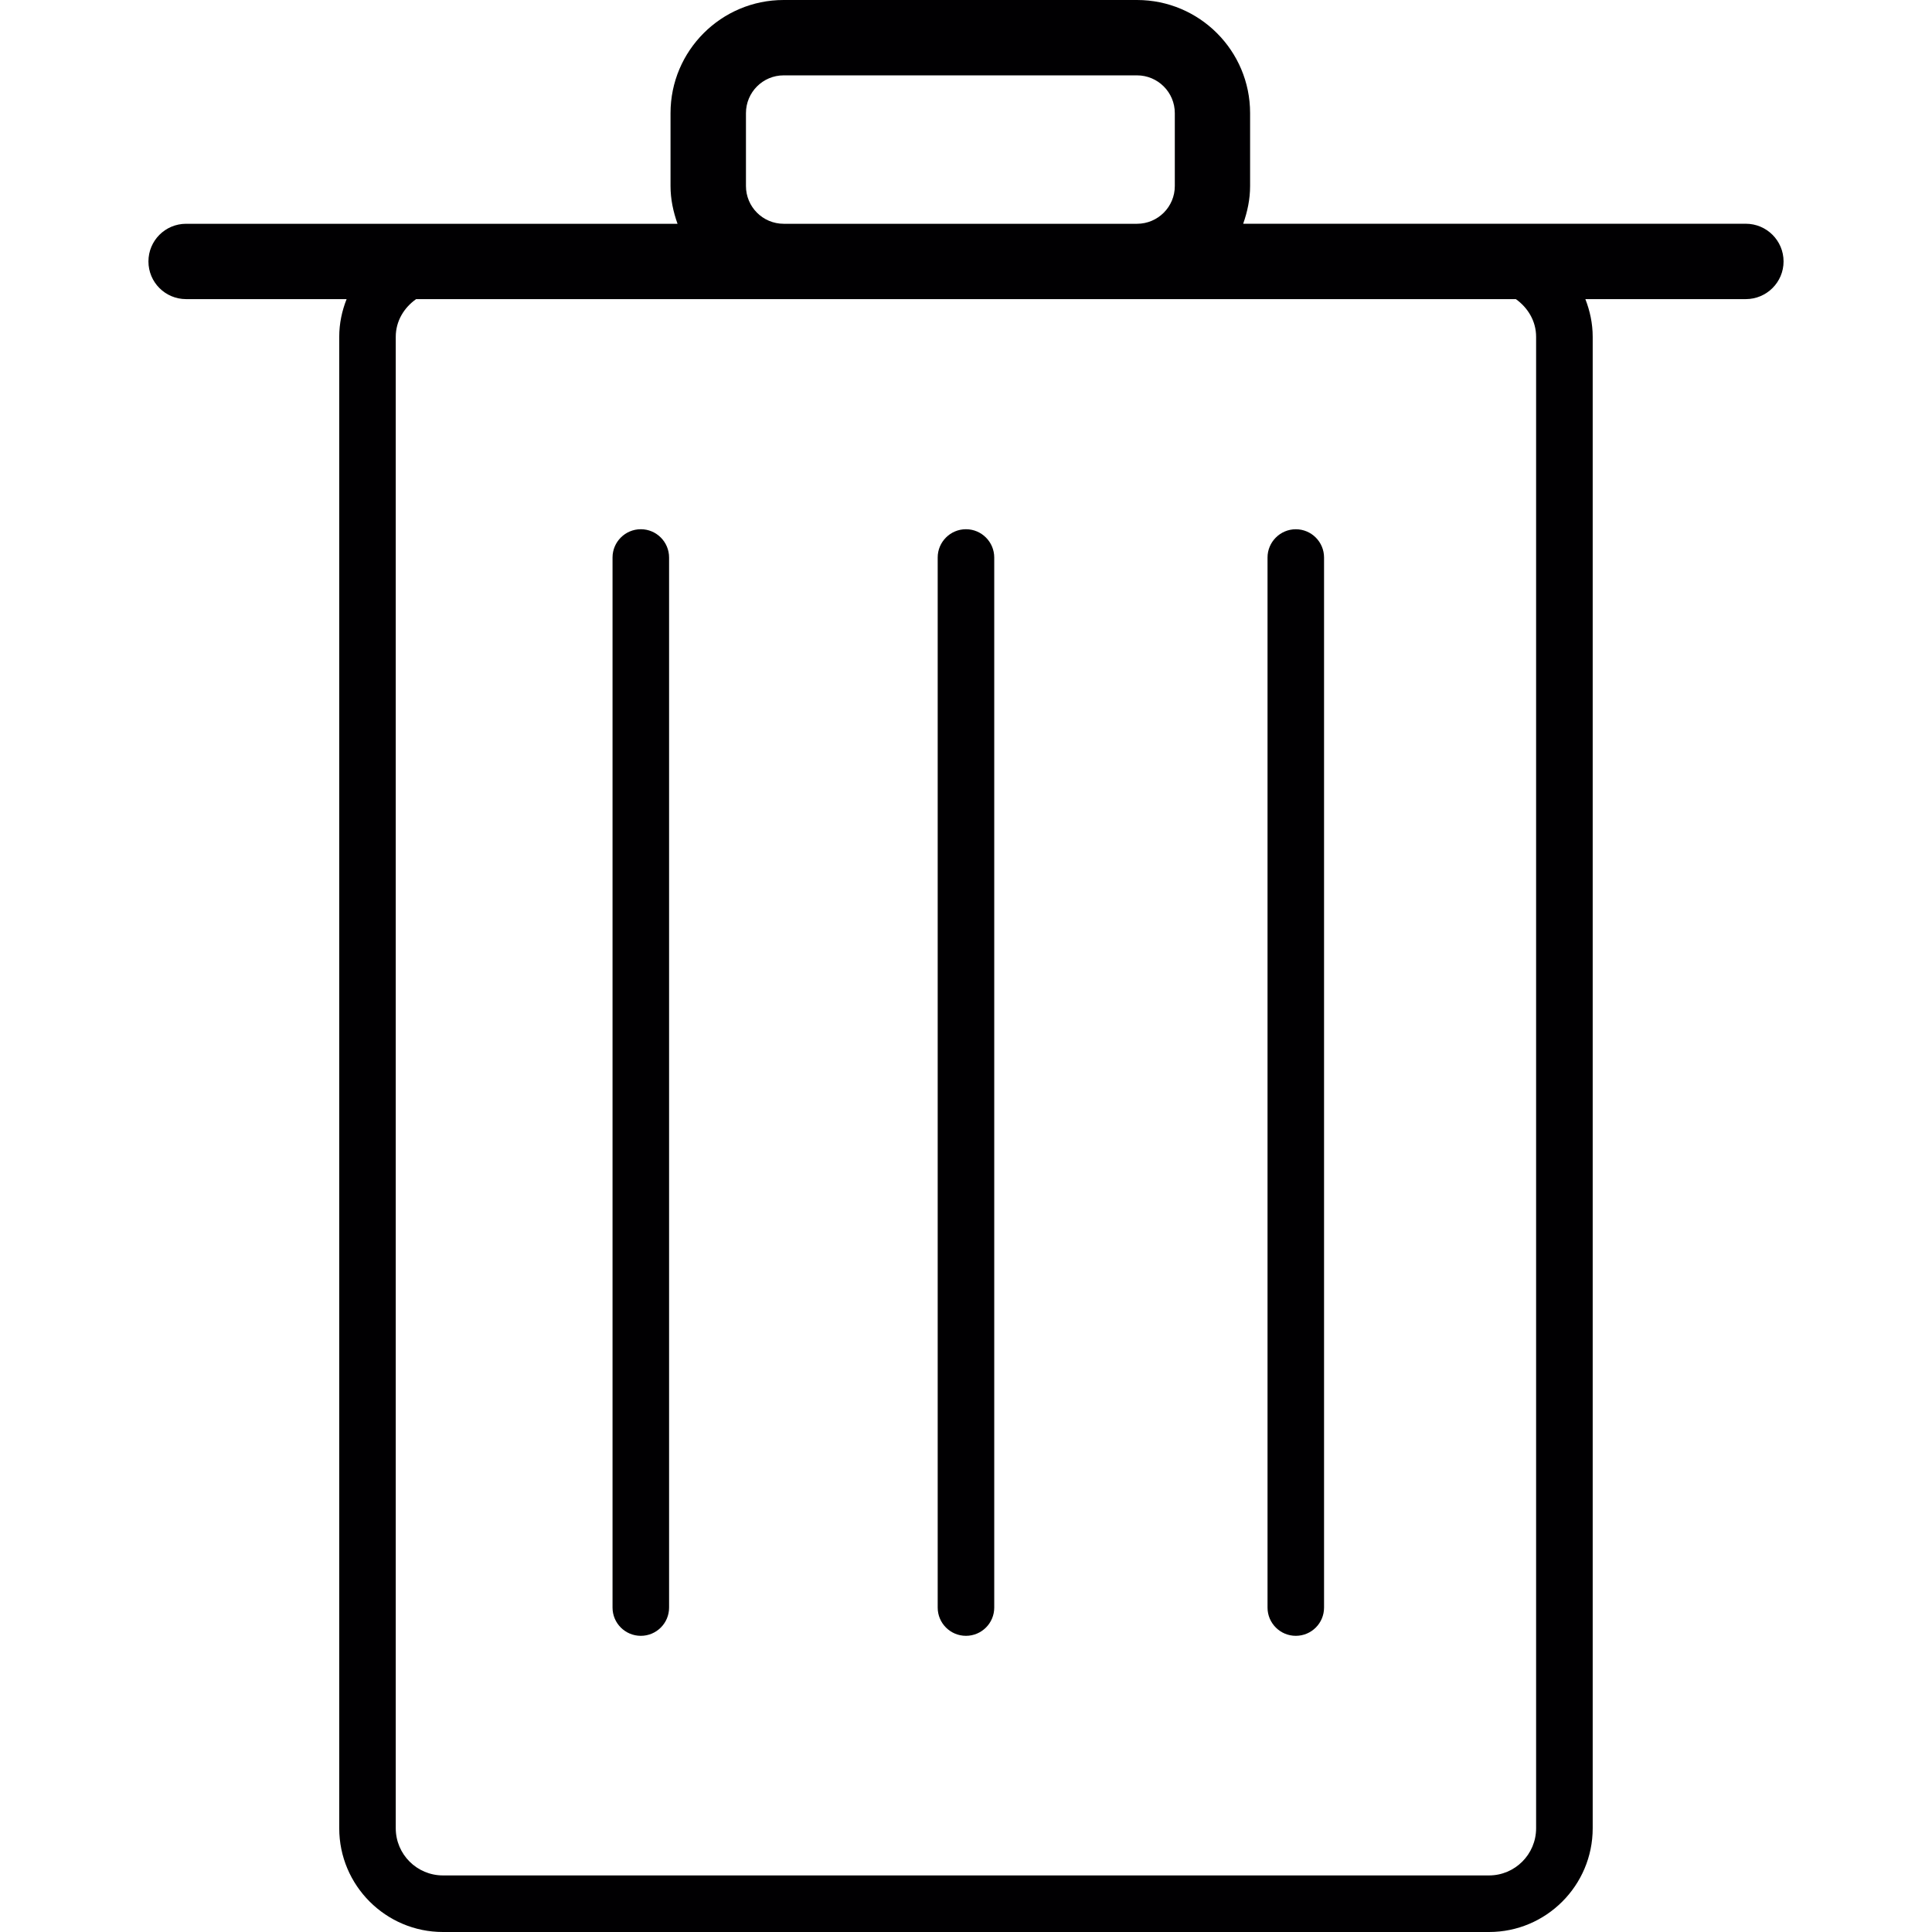
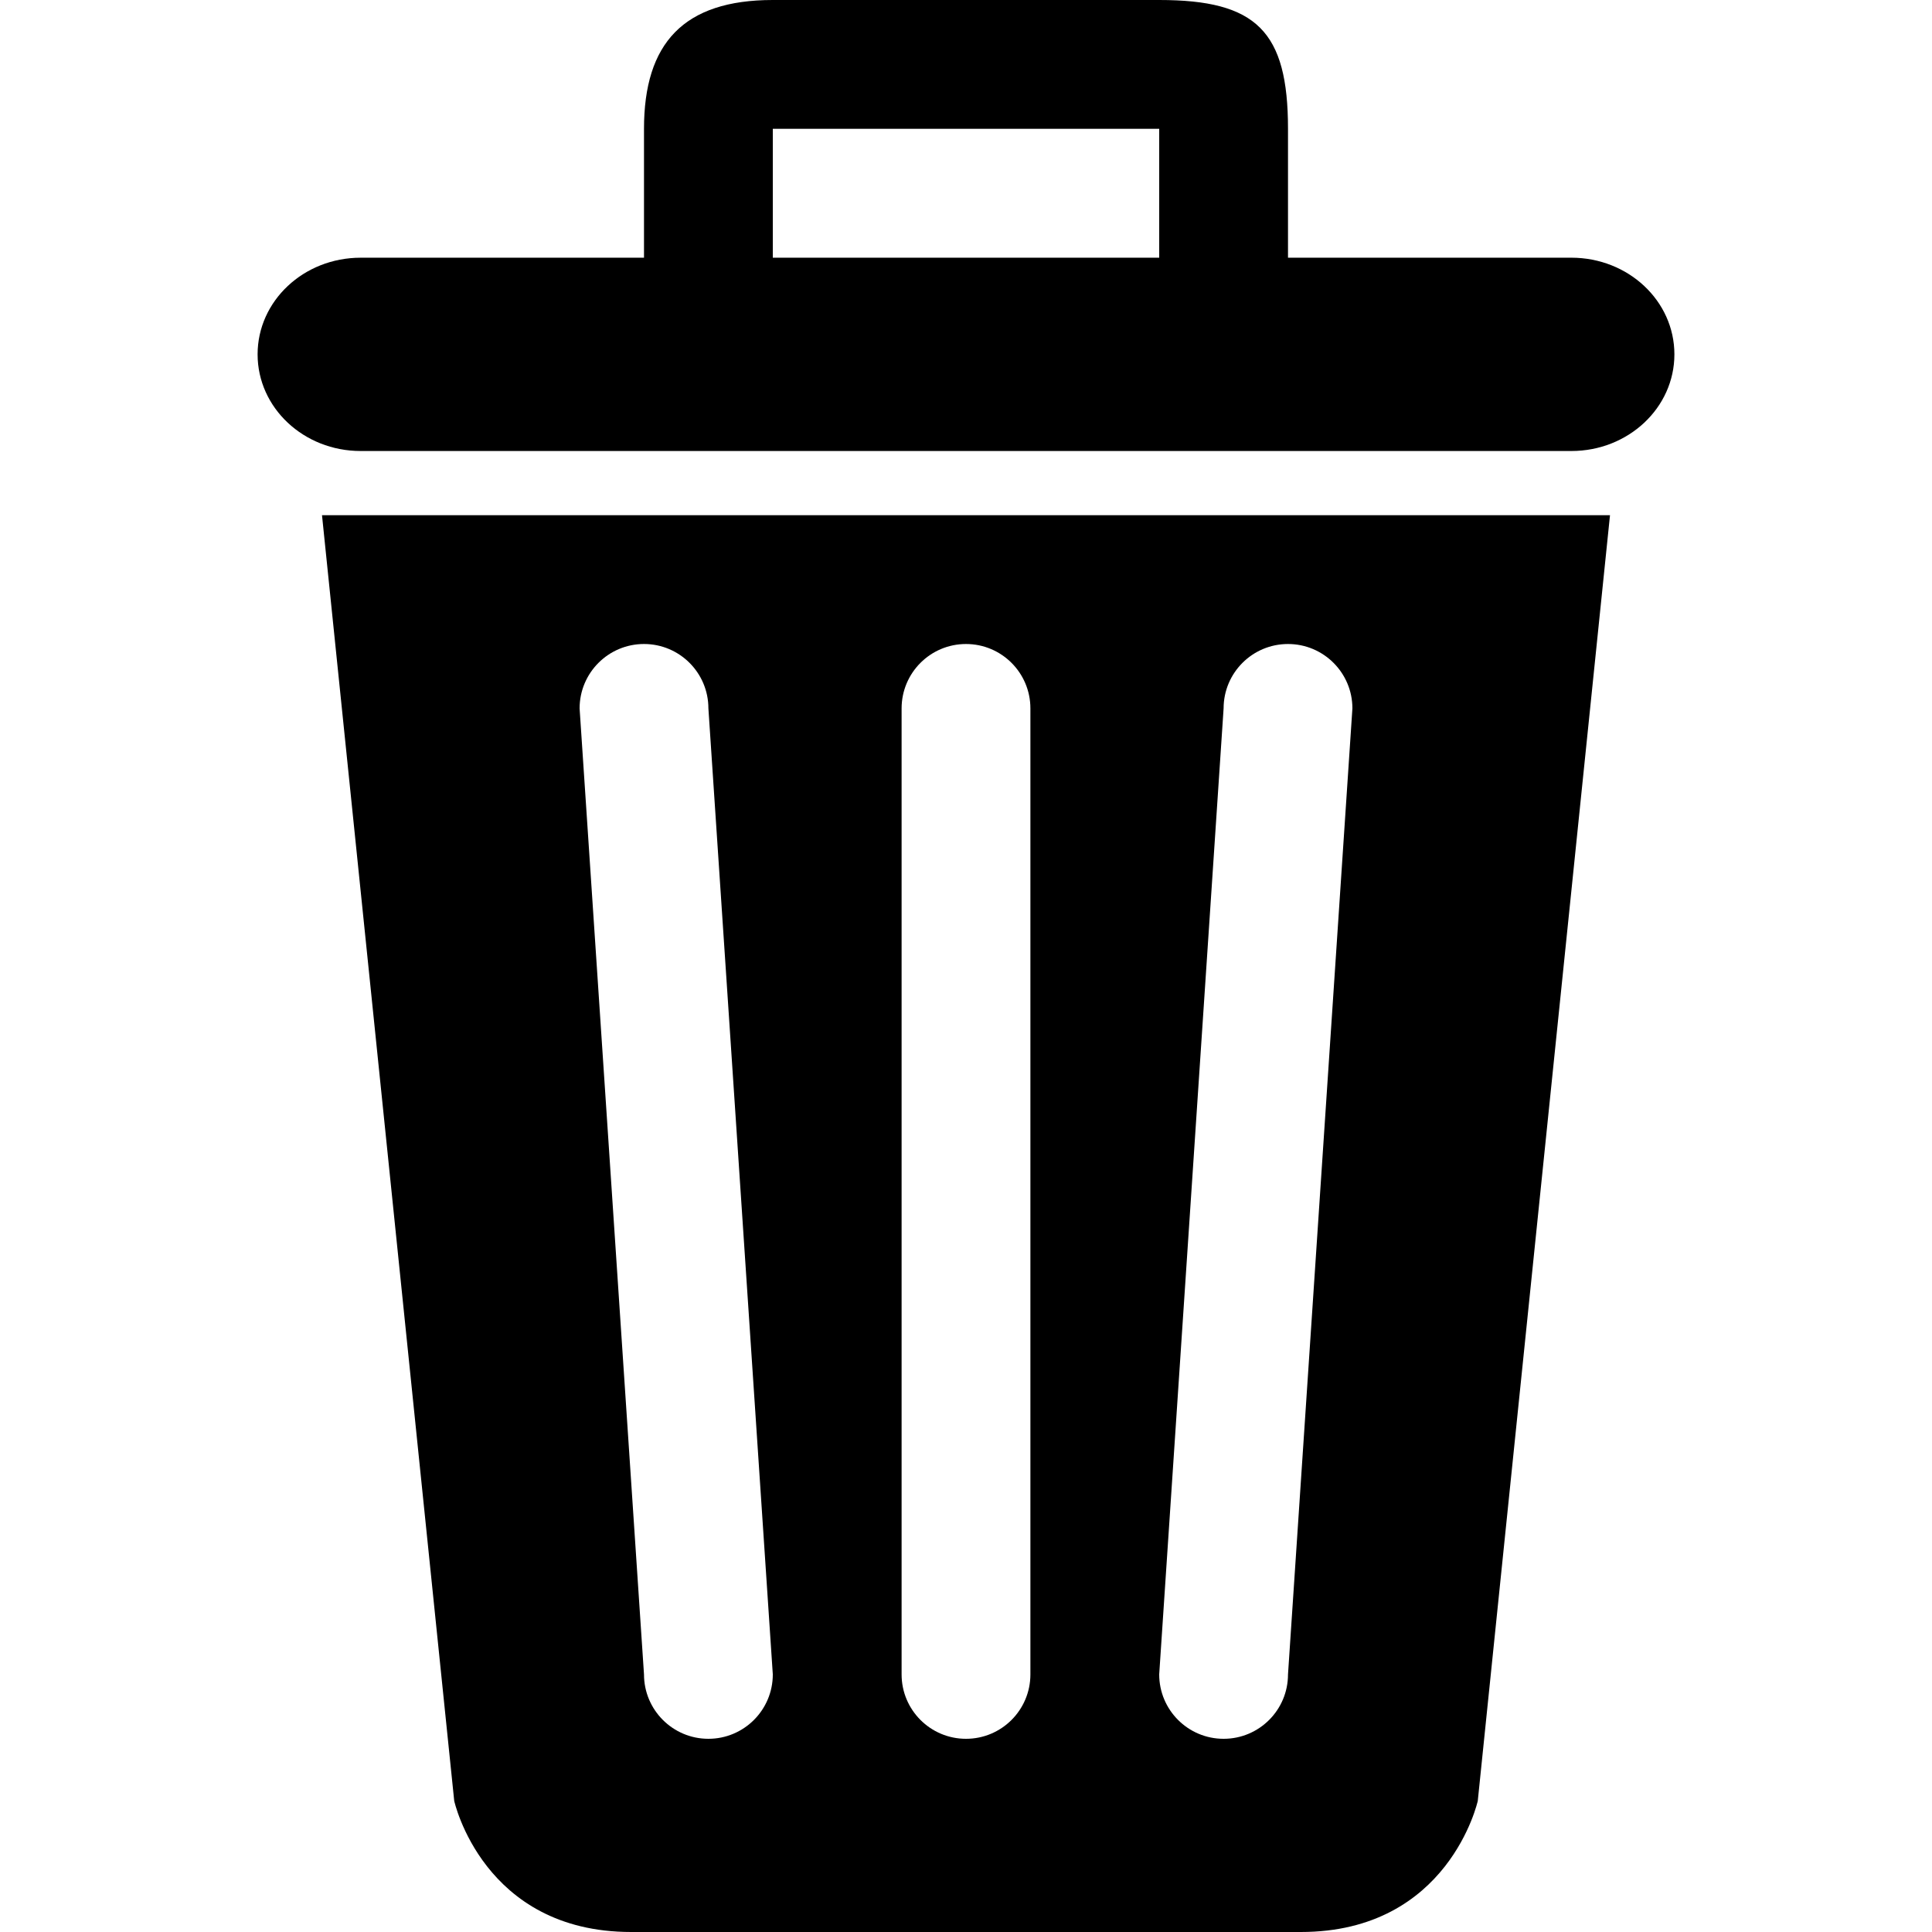
- <svg xmlns="http://www.w3.org/2000/svg" version="1.1" id="Capa_1" x="0px" y="0px" viewBox="0 0 200.652 200.652" style="enable-background:new 0 0 200.652 200.652;" xml:space="preserve">
-   <g>
-     <g>
-       <g>
-         <path style="fill:#010002;" d="M181.314,23.237h-52.201c0.437-1.235,0.719-2.541,0.719-3.919v-7.573     C129.832,5.261,124.567,0,118.086,0H81.385c-6.478,0-11.746,5.264-11.746,11.746v7.576c0,1.378,0.286,2.684,0.727,3.919H19.328     c-2.162,0-3.912,1.746-3.912,3.912c0,2.162,1.746,3.912,3.912,3.912h16.67c-0.483,1.217-0.766,2.53-0.766,3.915v154.9     c0,5.937,4.831,10.772,10.772,10.772h108.647c5.934,0,10.762-4.835,10.762-10.772V34.98c0-1.385-0.286-2.698-0.762-3.915h16.663     c2.162,0,3.922-1.75,3.922-3.912C185.236,24.988,183.475,23.237,181.314,23.237z M77.473,19.322v-7.576     c0-2.162,1.754-3.919,3.912-3.919h36.701c2.165,0,3.926,1.754,3.926,3.919v7.576c0,2.162-1.757,3.919-3.926,3.919H81.385     C79.223,23.237,77.473,21.48,77.473,19.322z M159.536,34.98v154.9c0,2.702-2.194,4.896-4.885,4.896H46.001     c-2.702,0-4.899-2.194-4.899-4.896V34.98c0-1.639,0.863-3.028,2.115-3.915h38.168h36.701h39.346     C158.674,31.952,159.536,33.341,159.536,34.98z" />
-       </g>
-       <g>
-         <path style="fill:#010002;" d="M66.554,54.964c-1.621,0-2.938,1.321-2.938,2.935v109.058c0,1.625,1.317,2.935,2.938,2.935     s2.935-1.31,2.935-2.935V57.902C69.489,56.285,68.175,54.964,66.554,54.964z" />
-       </g>
-       <g>
-         <path style="fill:#010002;" d="M100.321,54.964c-1.621,0-2.935,1.321-2.935,2.935v109.058c0,1.625,1.317,2.935,2.935,2.935     c1.621,0,2.938-1.31,2.938-2.935V57.902C103.259,56.285,101.942,54.964,100.321,54.964z" />
-       </g>
-       <g>
-         <path style="fill:#010002;" d="M134.577,169.892c1.625,0,2.935-1.31,2.935-2.935V57.902c0-1.614-1.31-2.935-2.935-2.935     c-1.614,0-2.935,1.321-2.935,2.935v109.058C131.643,168.582,132.963,169.892,134.577,169.892z" />
-       </g>
-     </g>
+ <svg xmlns="http://www.w3.org/2000/svg" version="1.1" id="Capa_1" x="0px" y="0px" viewBox="0 0 268.476 268.476" style="enable-background:new 0 0 268.476 268.476;" xml:space="preserve">
+   <g id="Delete__x2F__Trash">
+     <path style="fill-rule:evenodd;clip-rule:evenodd;" d="M63.119,250.254c0,0,3.999,18.222,24.583,18.222h93.072   c20.583,0,24.582-18.222,24.582-18.222l18.374-178.66H44.746L63.119,250.254z M170.035,98.442c0-4.943,4.006-8.949,8.949-8.949   c4.943,0,8.95,4.006,8.95,8.949l-8.95,134.238c0,4.943-4.007,8.949-8.949,8.949c-4.942,0-8.949-4.007-8.949-8.949L170.035,98.442z    M125.289,98.442c0-4.943,4.007-8.949,8.949-8.949c4.943,0,8.949,4.006,8.949,8.949v134.238c0,4.943-4.006,8.949-8.949,8.949   c-4.943,0-8.949-4.007-8.949-8.949V98.442z M89.492,89.492c4.943,0,8.949,4.006,8.949,8.949l8.95,134.238   c0,4.943-4.007,8.949-8.95,8.949c-4.942,0-8.949-4.007-8.949-8.949L80.543,98.442C80.543,93.499,84.55,89.492,89.492,89.492z    M218.36,35.811h-39.376V17.899C178.984,4.322,174.593,0,161.086,0L107.39,0C95.001,0,89.492,6.001,89.492,17.899v17.913H50.116   c-7.914,0-14.319,6.007-14.319,13.43c0,7.424,6.405,13.431,14.319,13.431H218.36c7.914,0,14.319-6.007,14.319-13.431   C232.679,41.819,226.274,35.811,218.36,35.811z M161.086,35.811h-53.695l0.001-17.913h53.695V35.811z" />
  </g>
  <g>
</g>
  <g>
</g>
  <g>
</g>
  <g>
</g>
  <g>
</g>
  <g>
</g>
  <g>
</g>
  <g>
</g>
  <g>
</g>
  <g>
</g>
  <g>
</g>
  <g>
</g>
  <g>
</g>
  <g>
</g>
  <g>
</g>
</svg>
